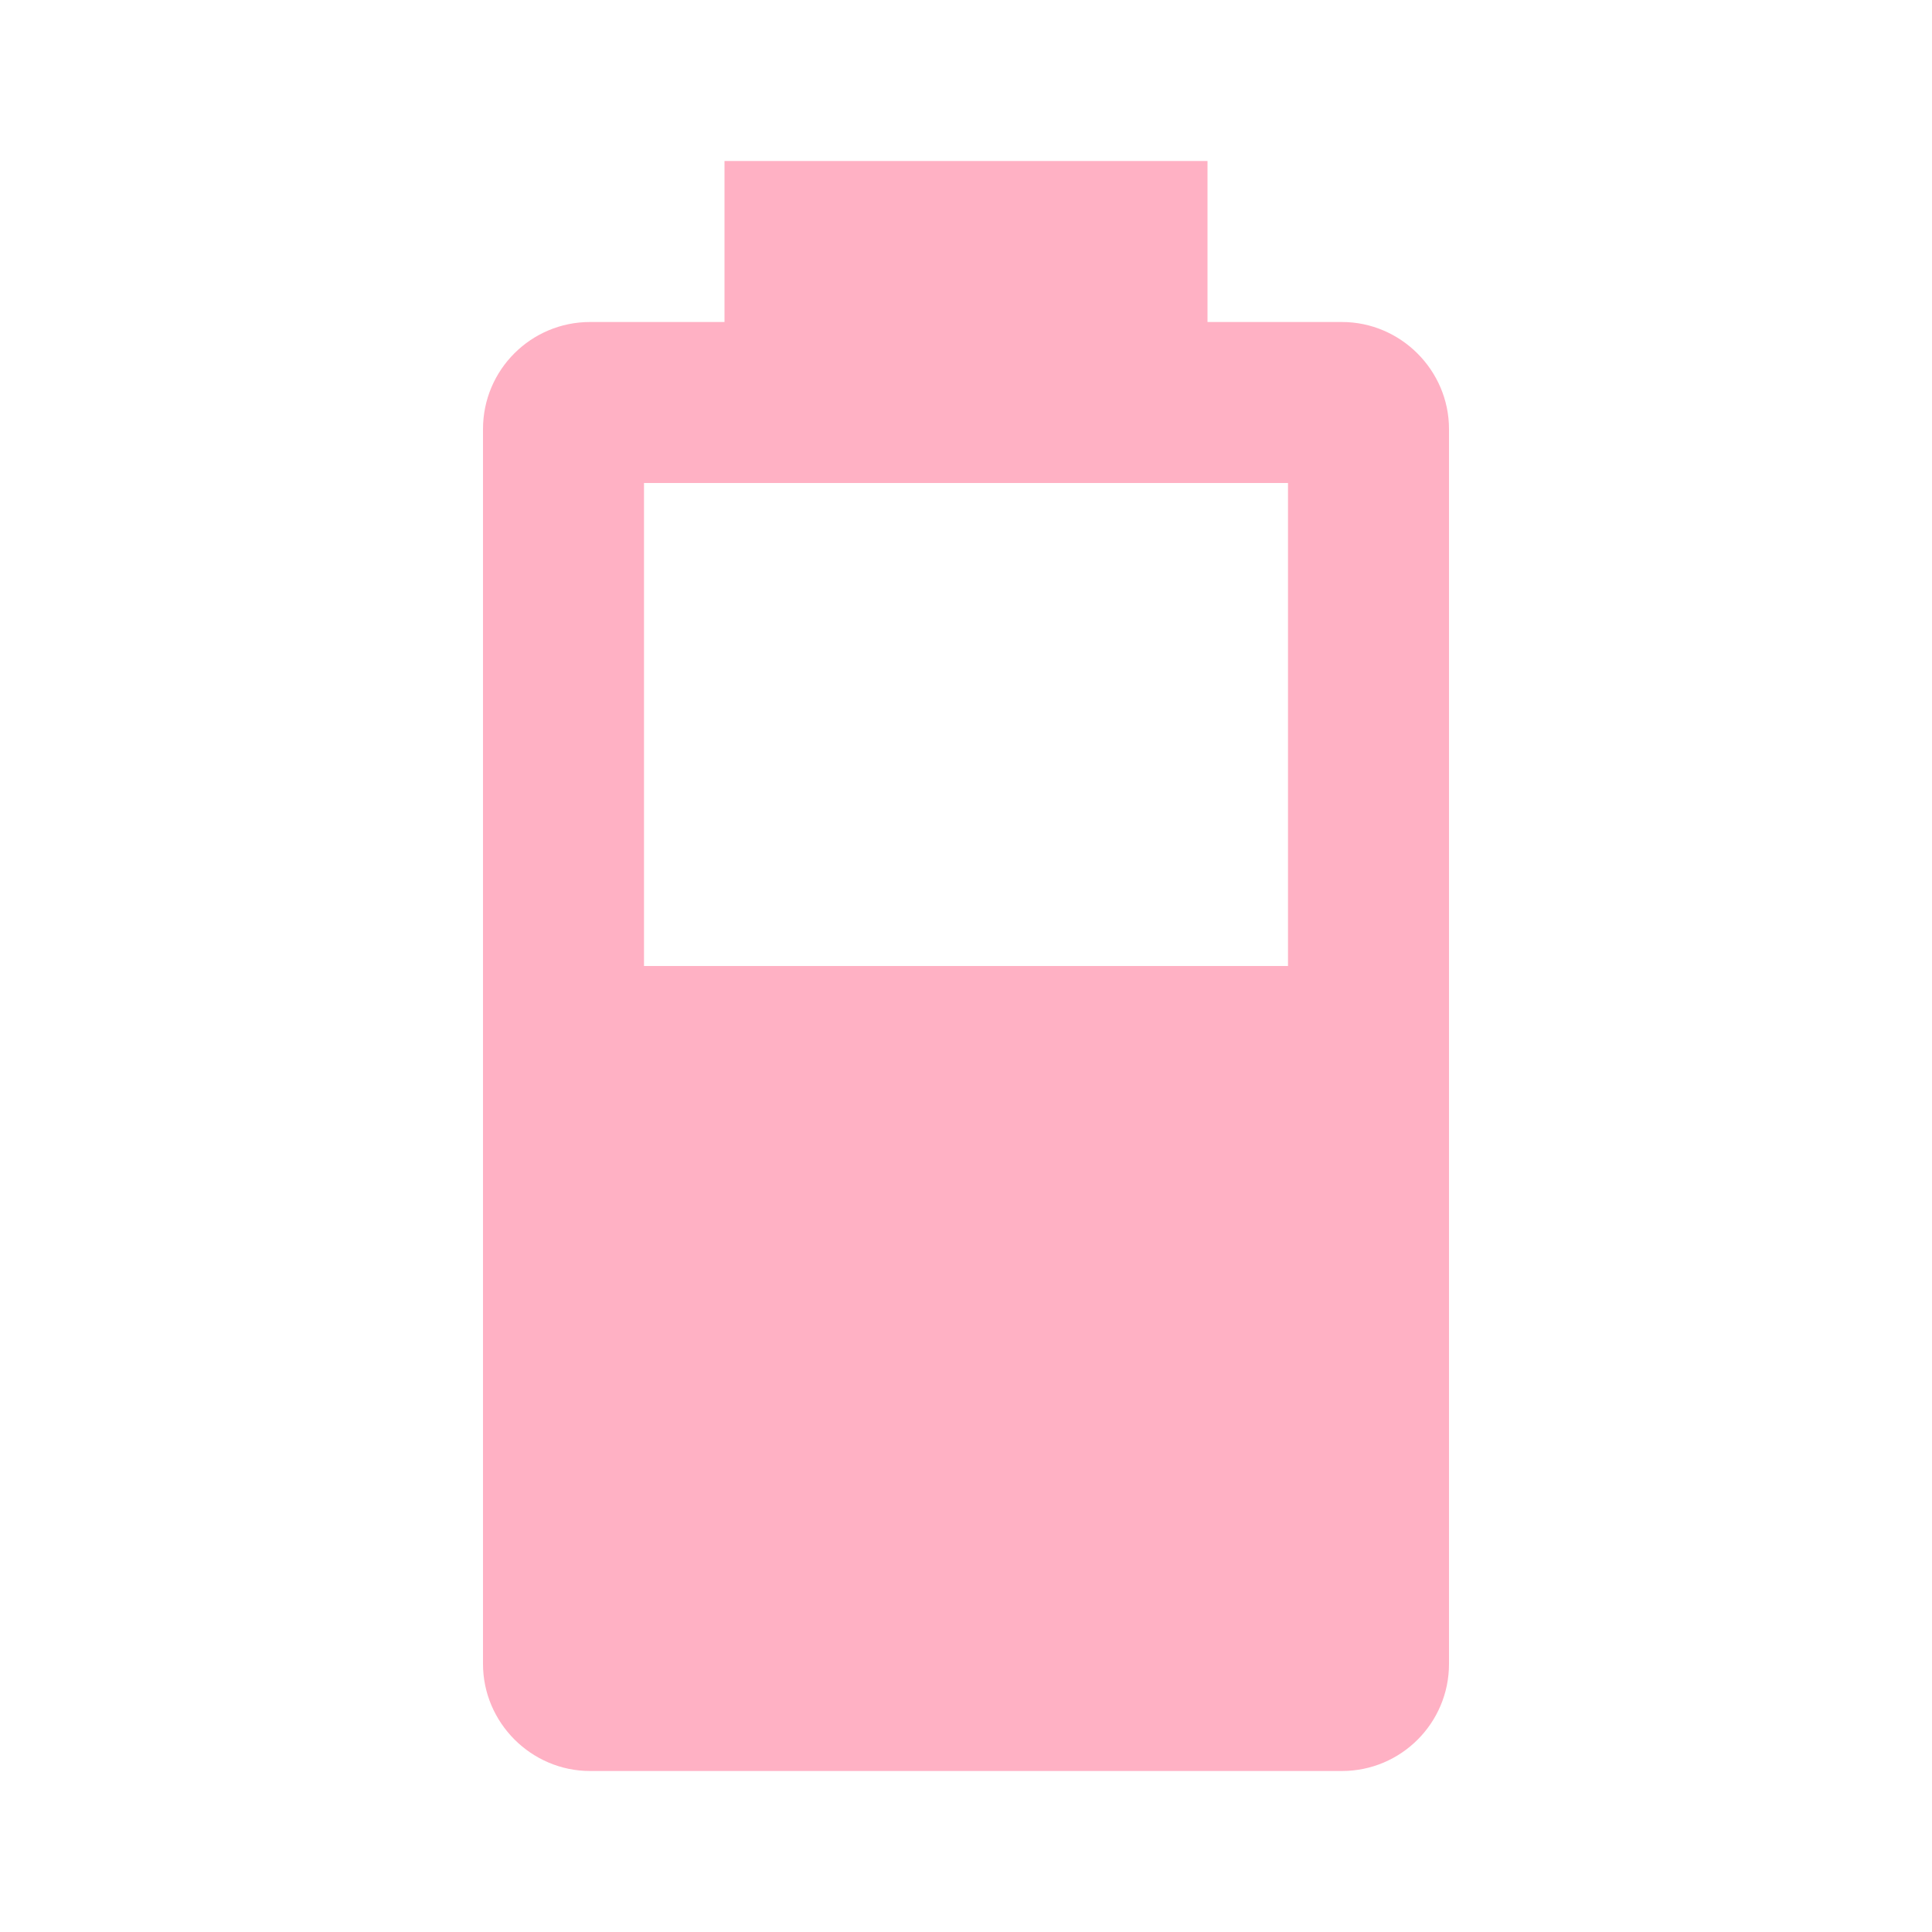
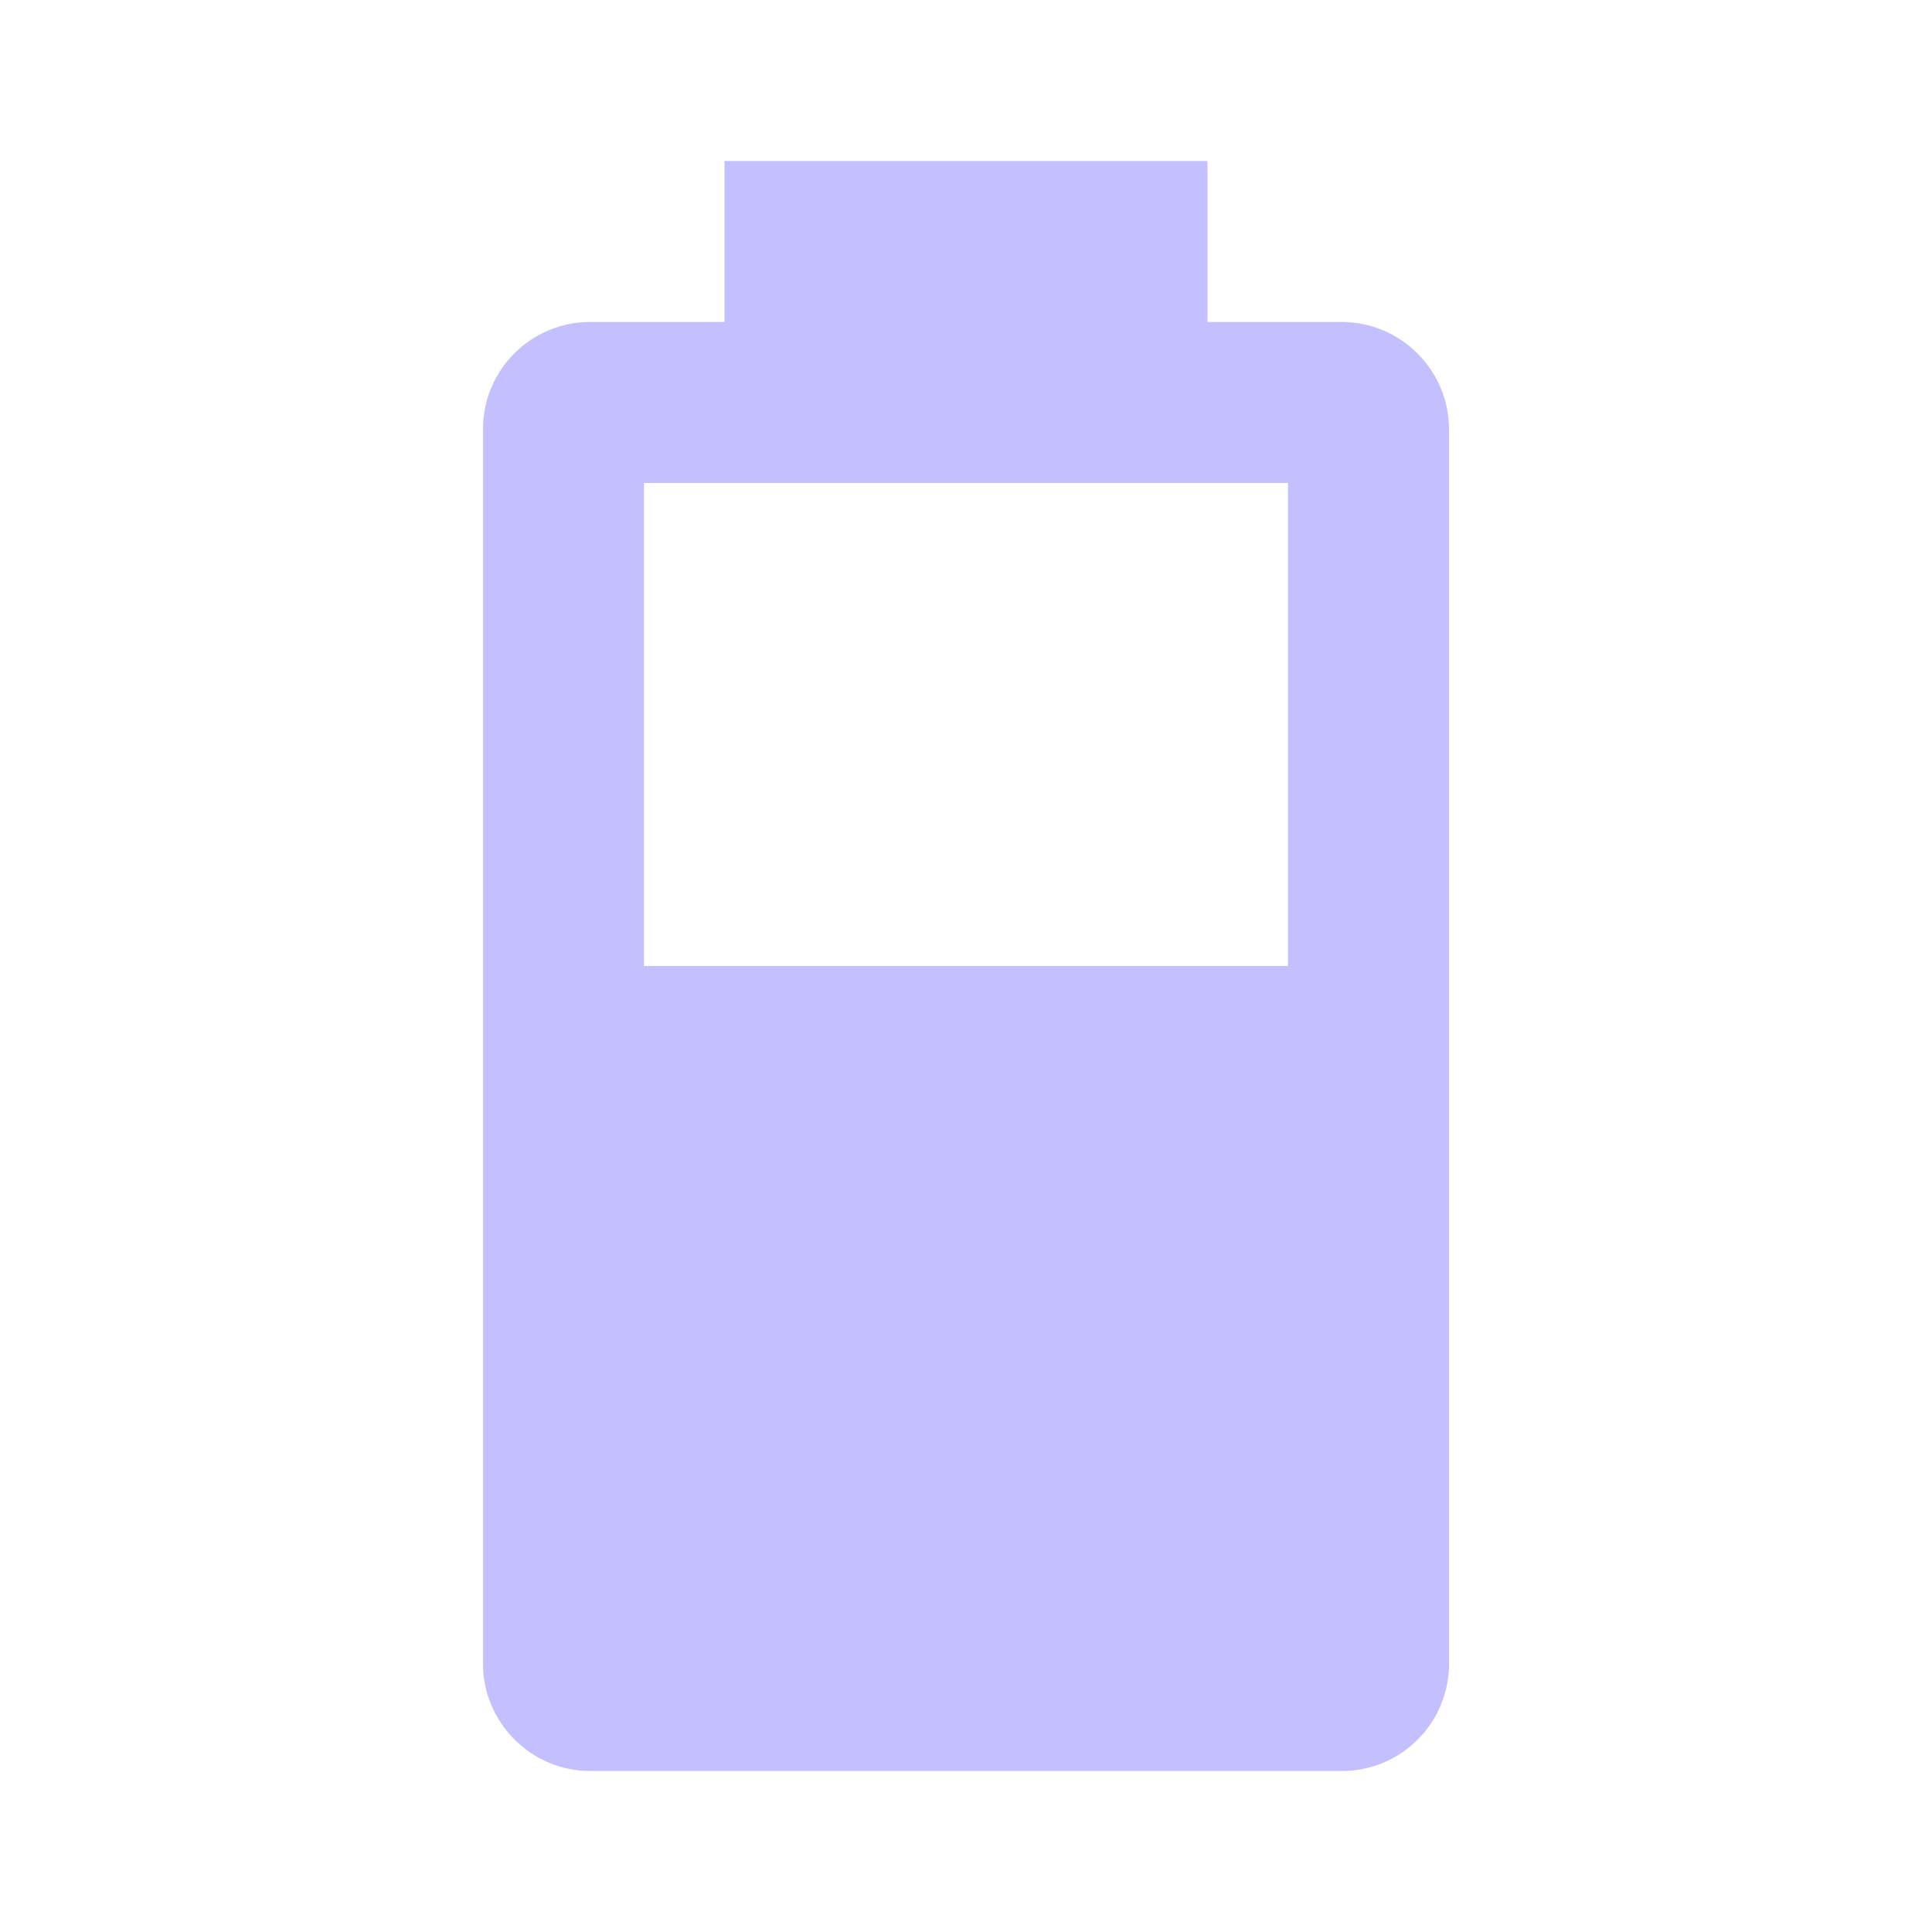
- <svg xmlns="http://www.w3.org/2000/svg" fill="#FFB1C4" preserveAspectRatio="xMidYMid meet" id="mdi-battery-60" viewBox="0 0 24 24">
+ <svg xmlns="http://www.w3.org/2000/svg" fill="#C4C0FF" preserveAspectRatio="xMidYMid meet" id="mdi-battery-60" viewBox="0 0 24 24">
  <path d="M16,12H8V6H16M16.67,4H15V2H9V4H7.33A1.33,1.33 0 0,0 6,5.33V20.67C6,21.4 6.6,22 7.33,22H16.67A1.33,1.33 0 0,0 18,20.67V5.33C18,4.6 17.4,4 16.67,4Z" />
</svg>
